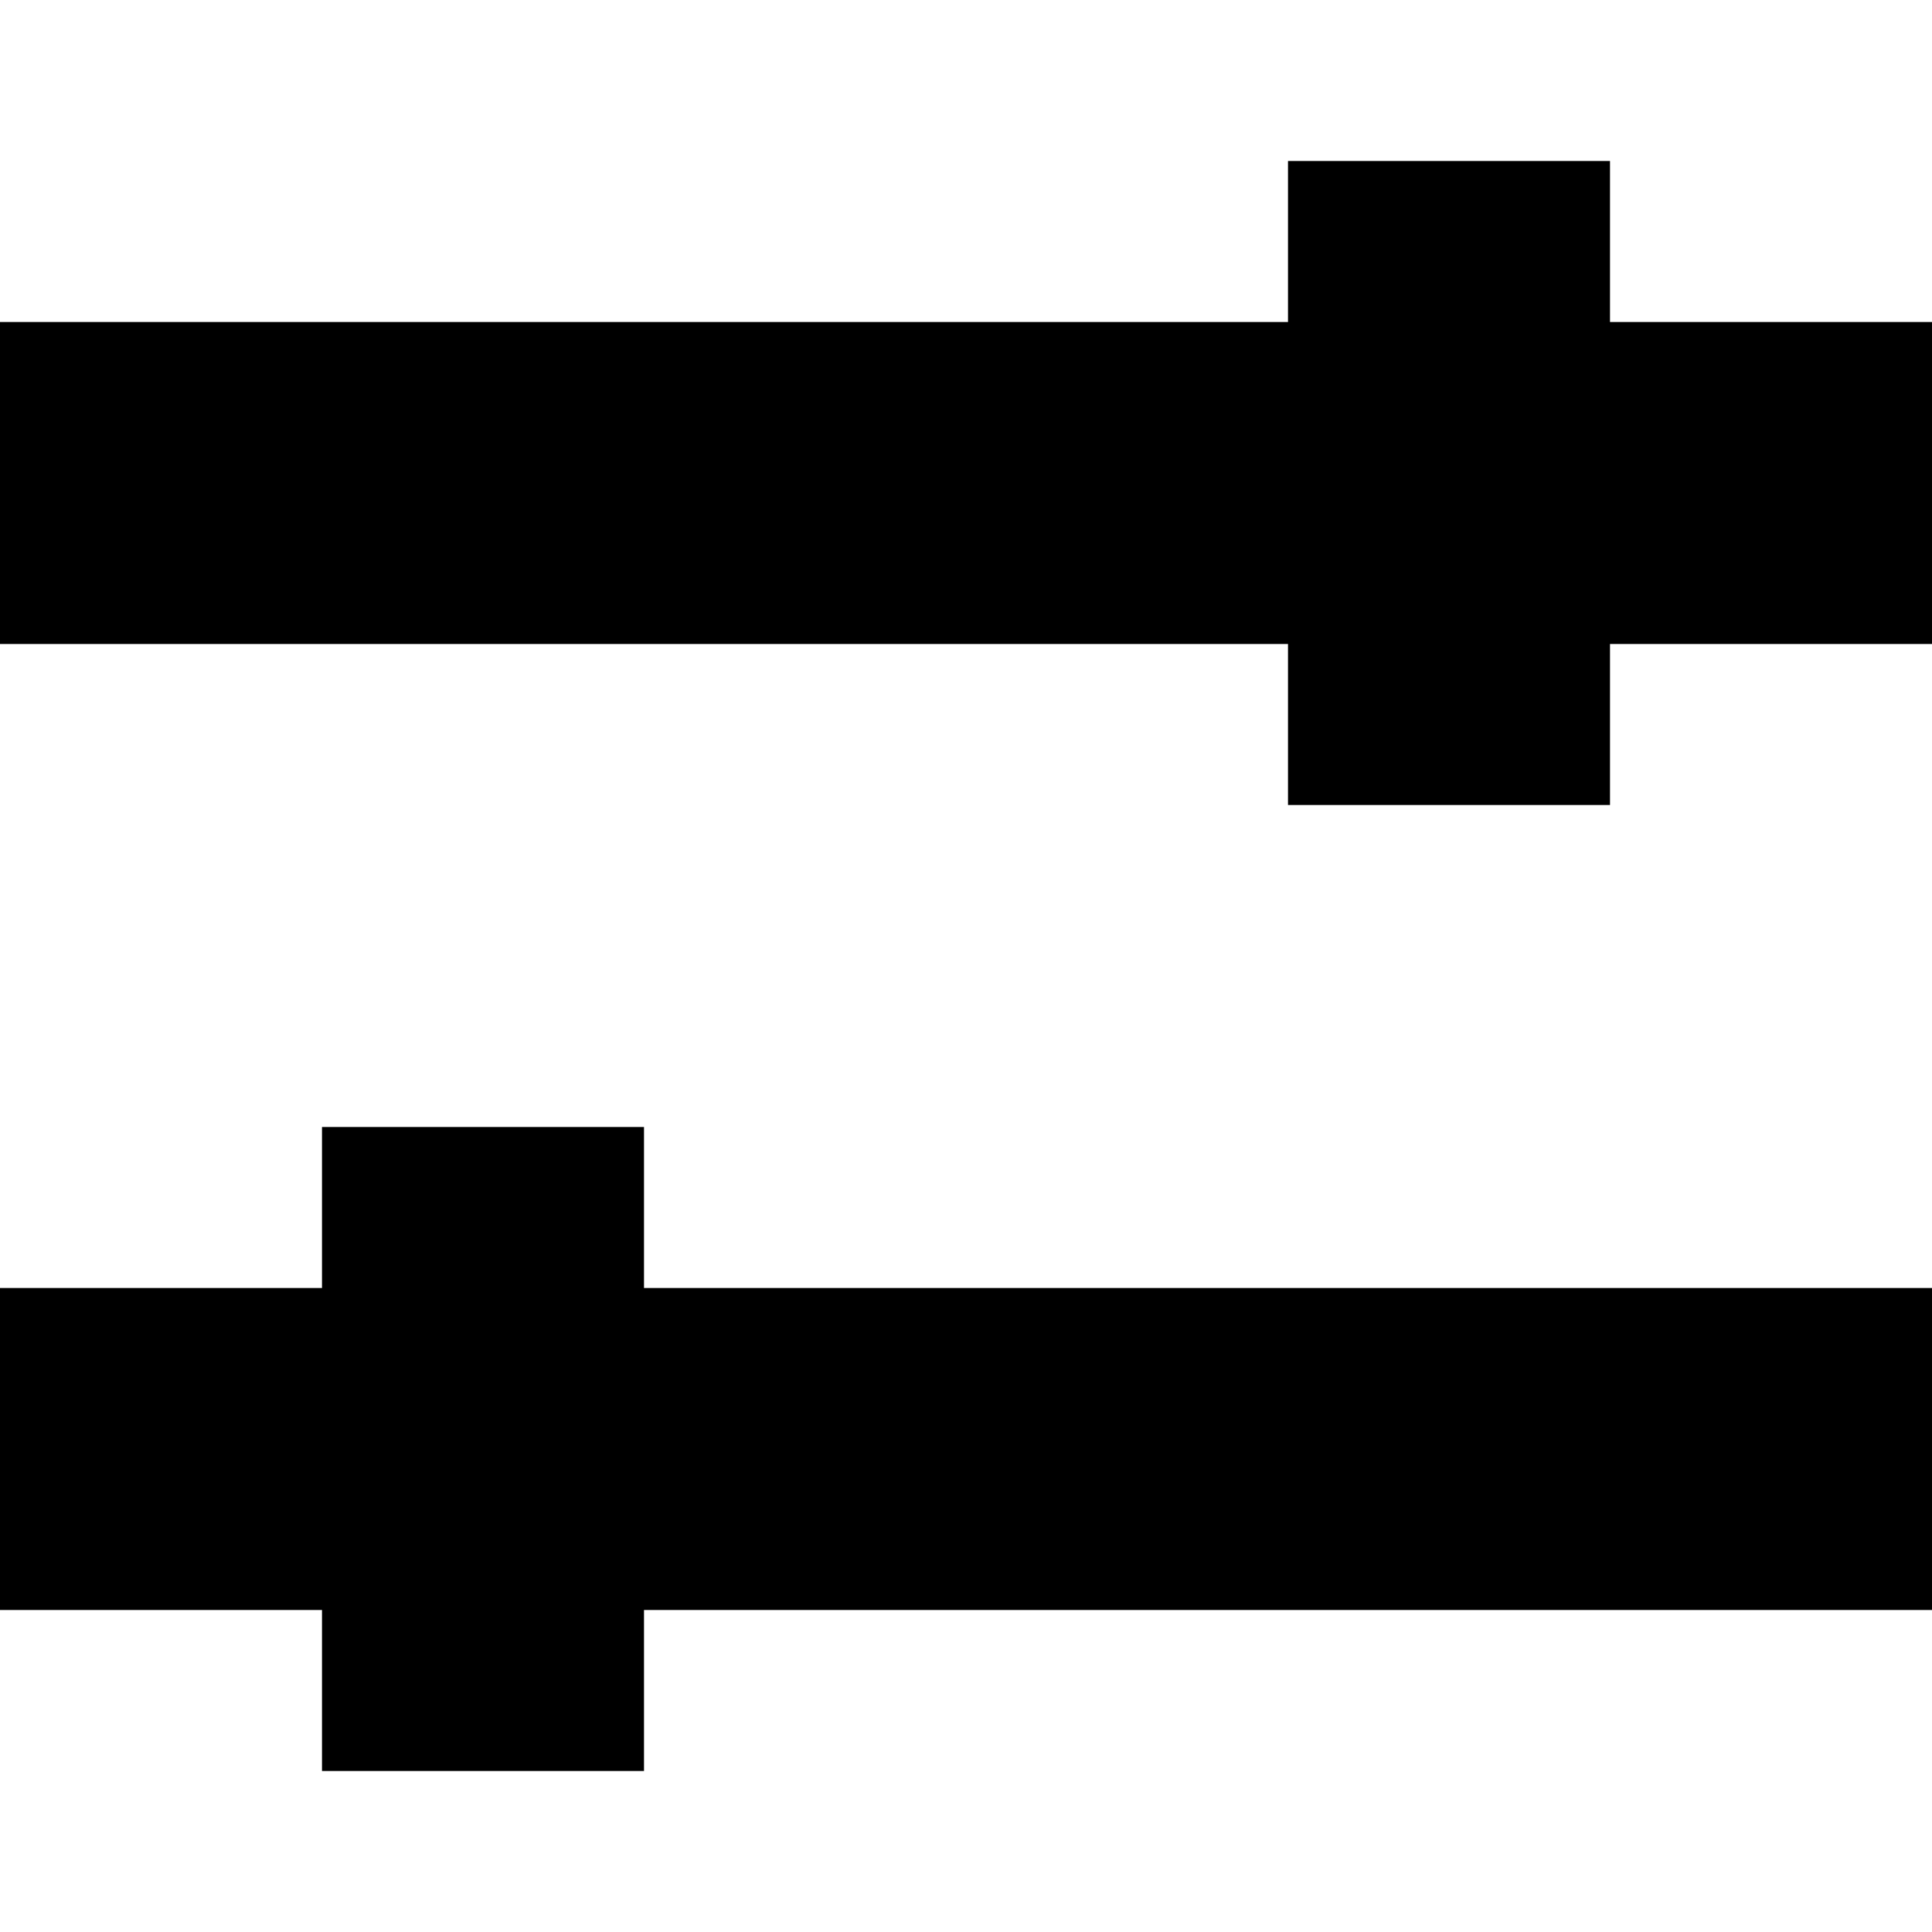
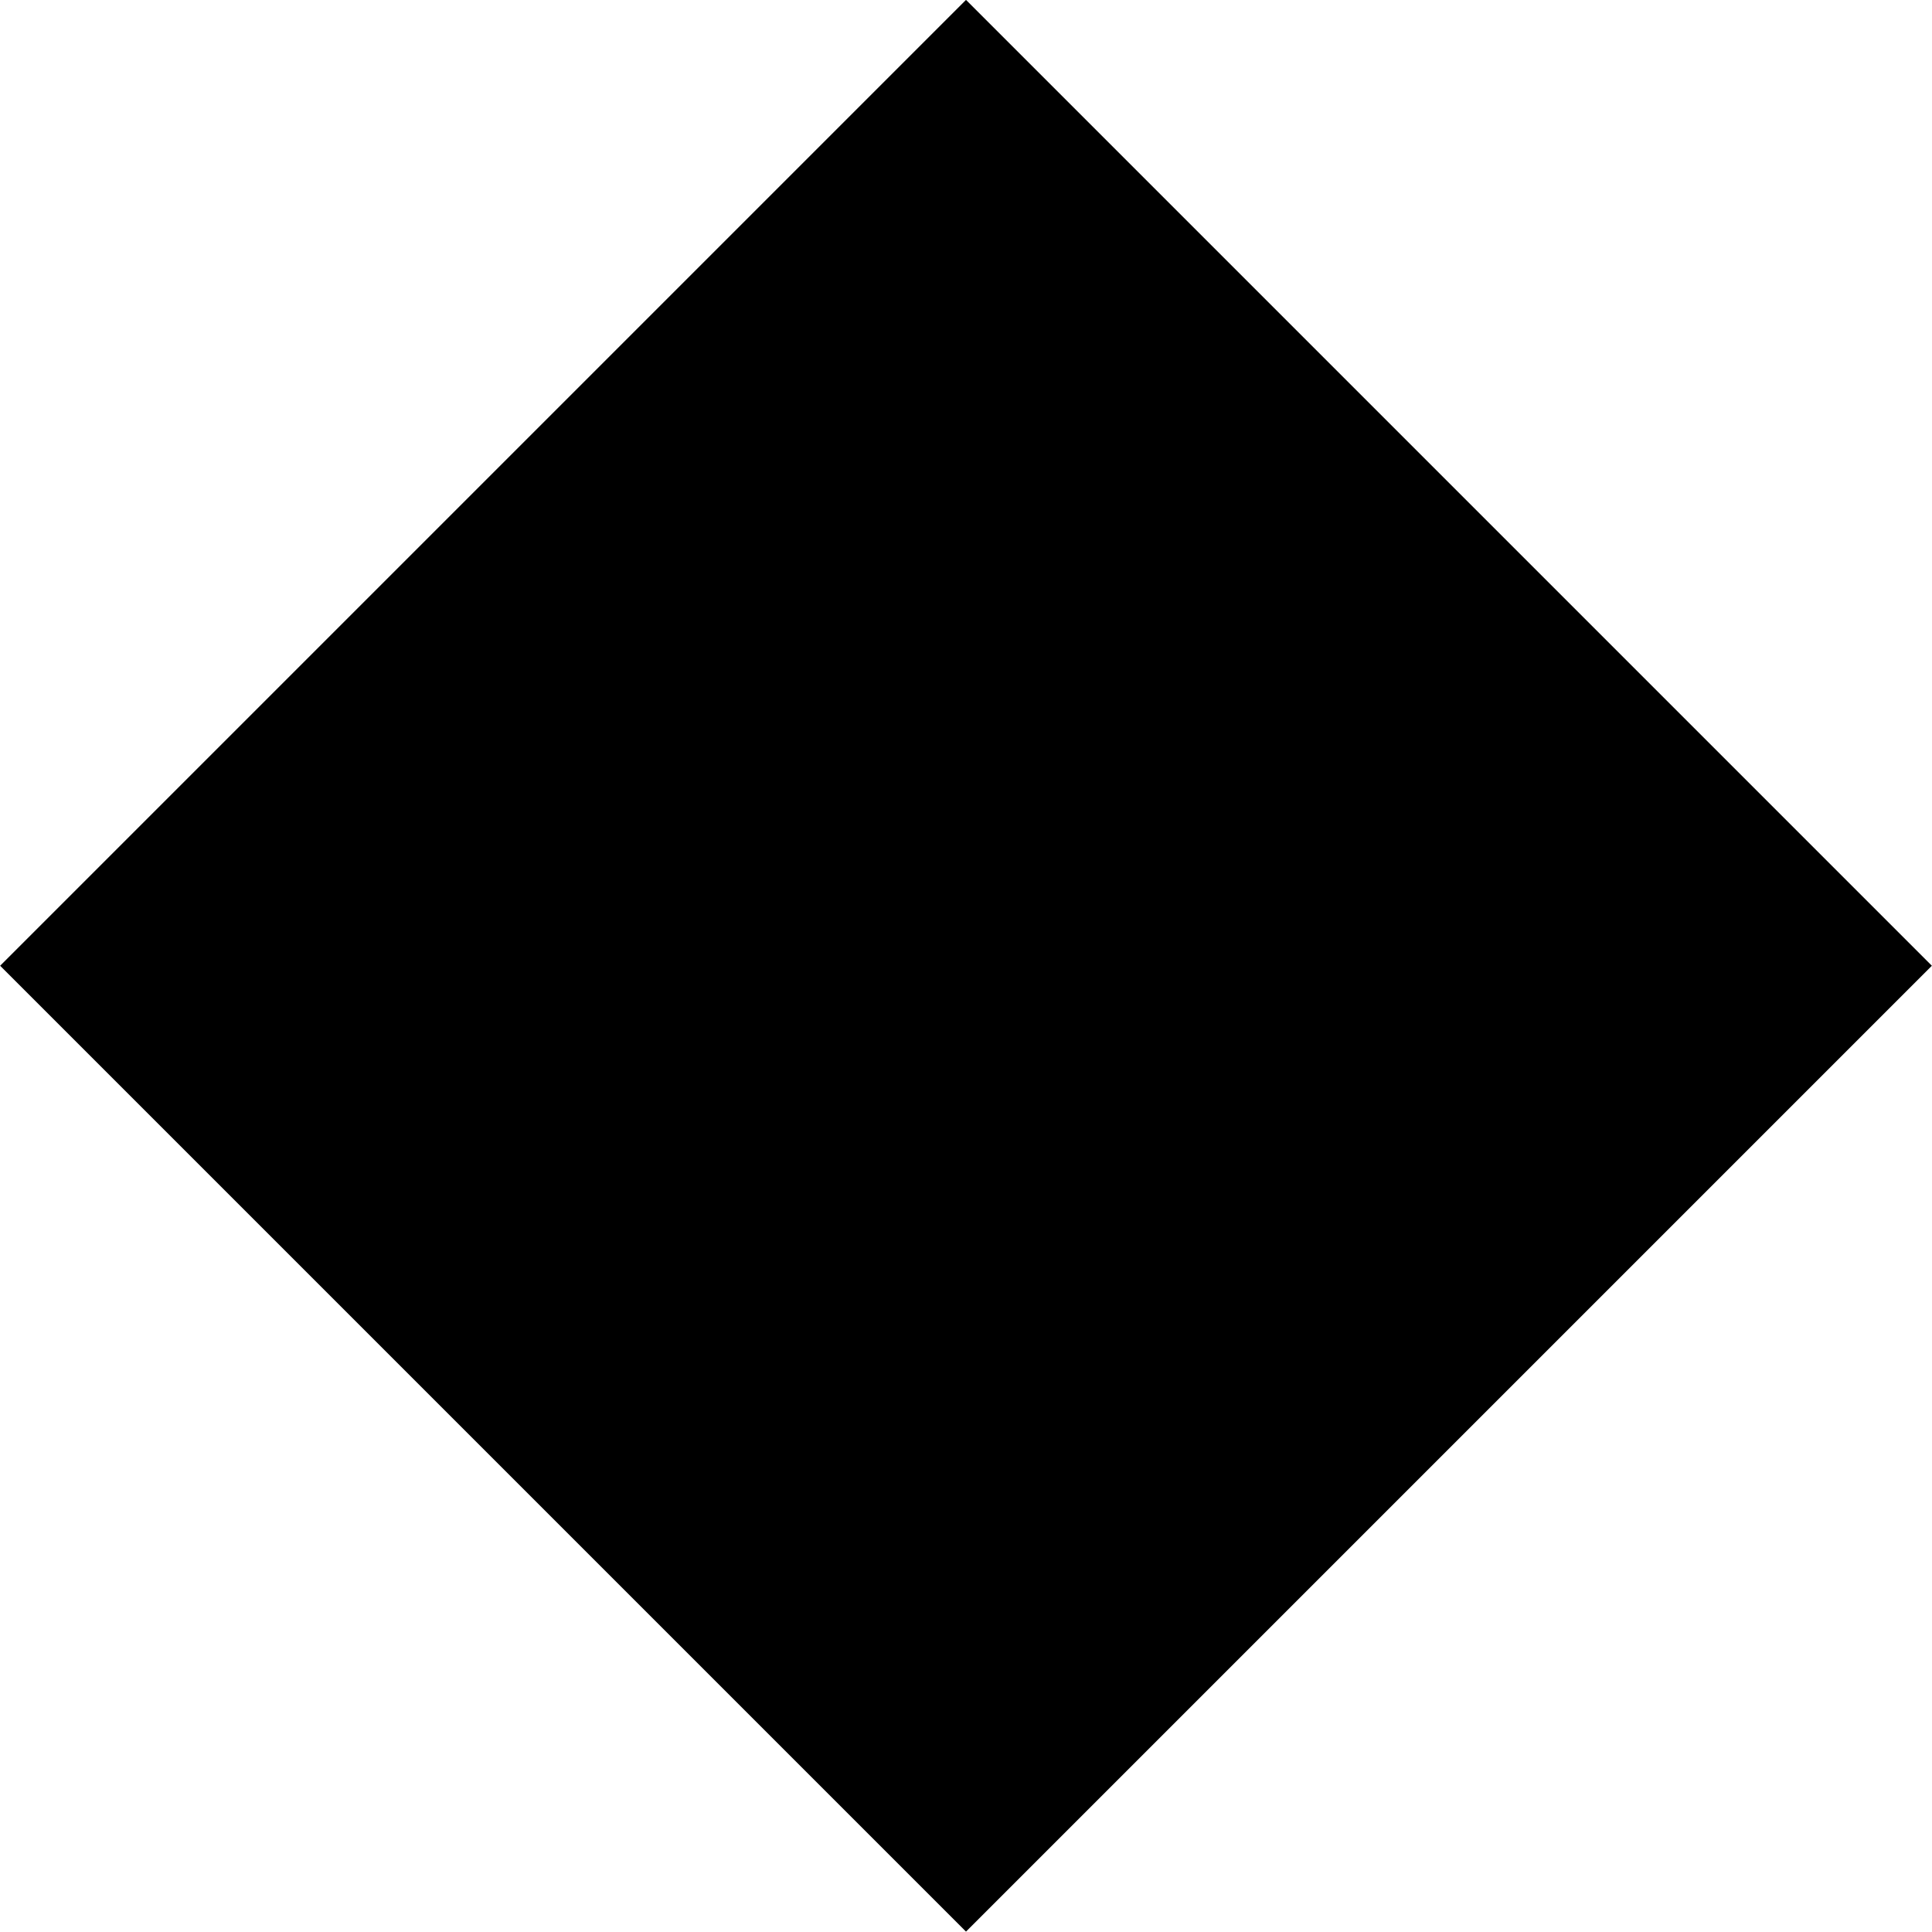
<svg xmlns="http://www.w3.org/2000/svg" id="_Слой_1" data-name="Слой_1" version="1.1" viewBox="0 0 30 30">
-   <polygon points="25 5 25 2.5 20 2.5 20 5 0 5 0 10 20 10 20 12.5 25 12.5 25 10 30 10 30 5 25 5" />
-   <polygon points="10 17.5 5 17.5 5 20 0 20 0 25 5 25 5 27.5 10 27.5 10 25 30 25 30 20 10 20 10 17.5" />
+   <rect x="4.39" y="4.39" width="21.21" height="21.21" transform="translate(15 -6.21) rotate(45)" />
</svg>
